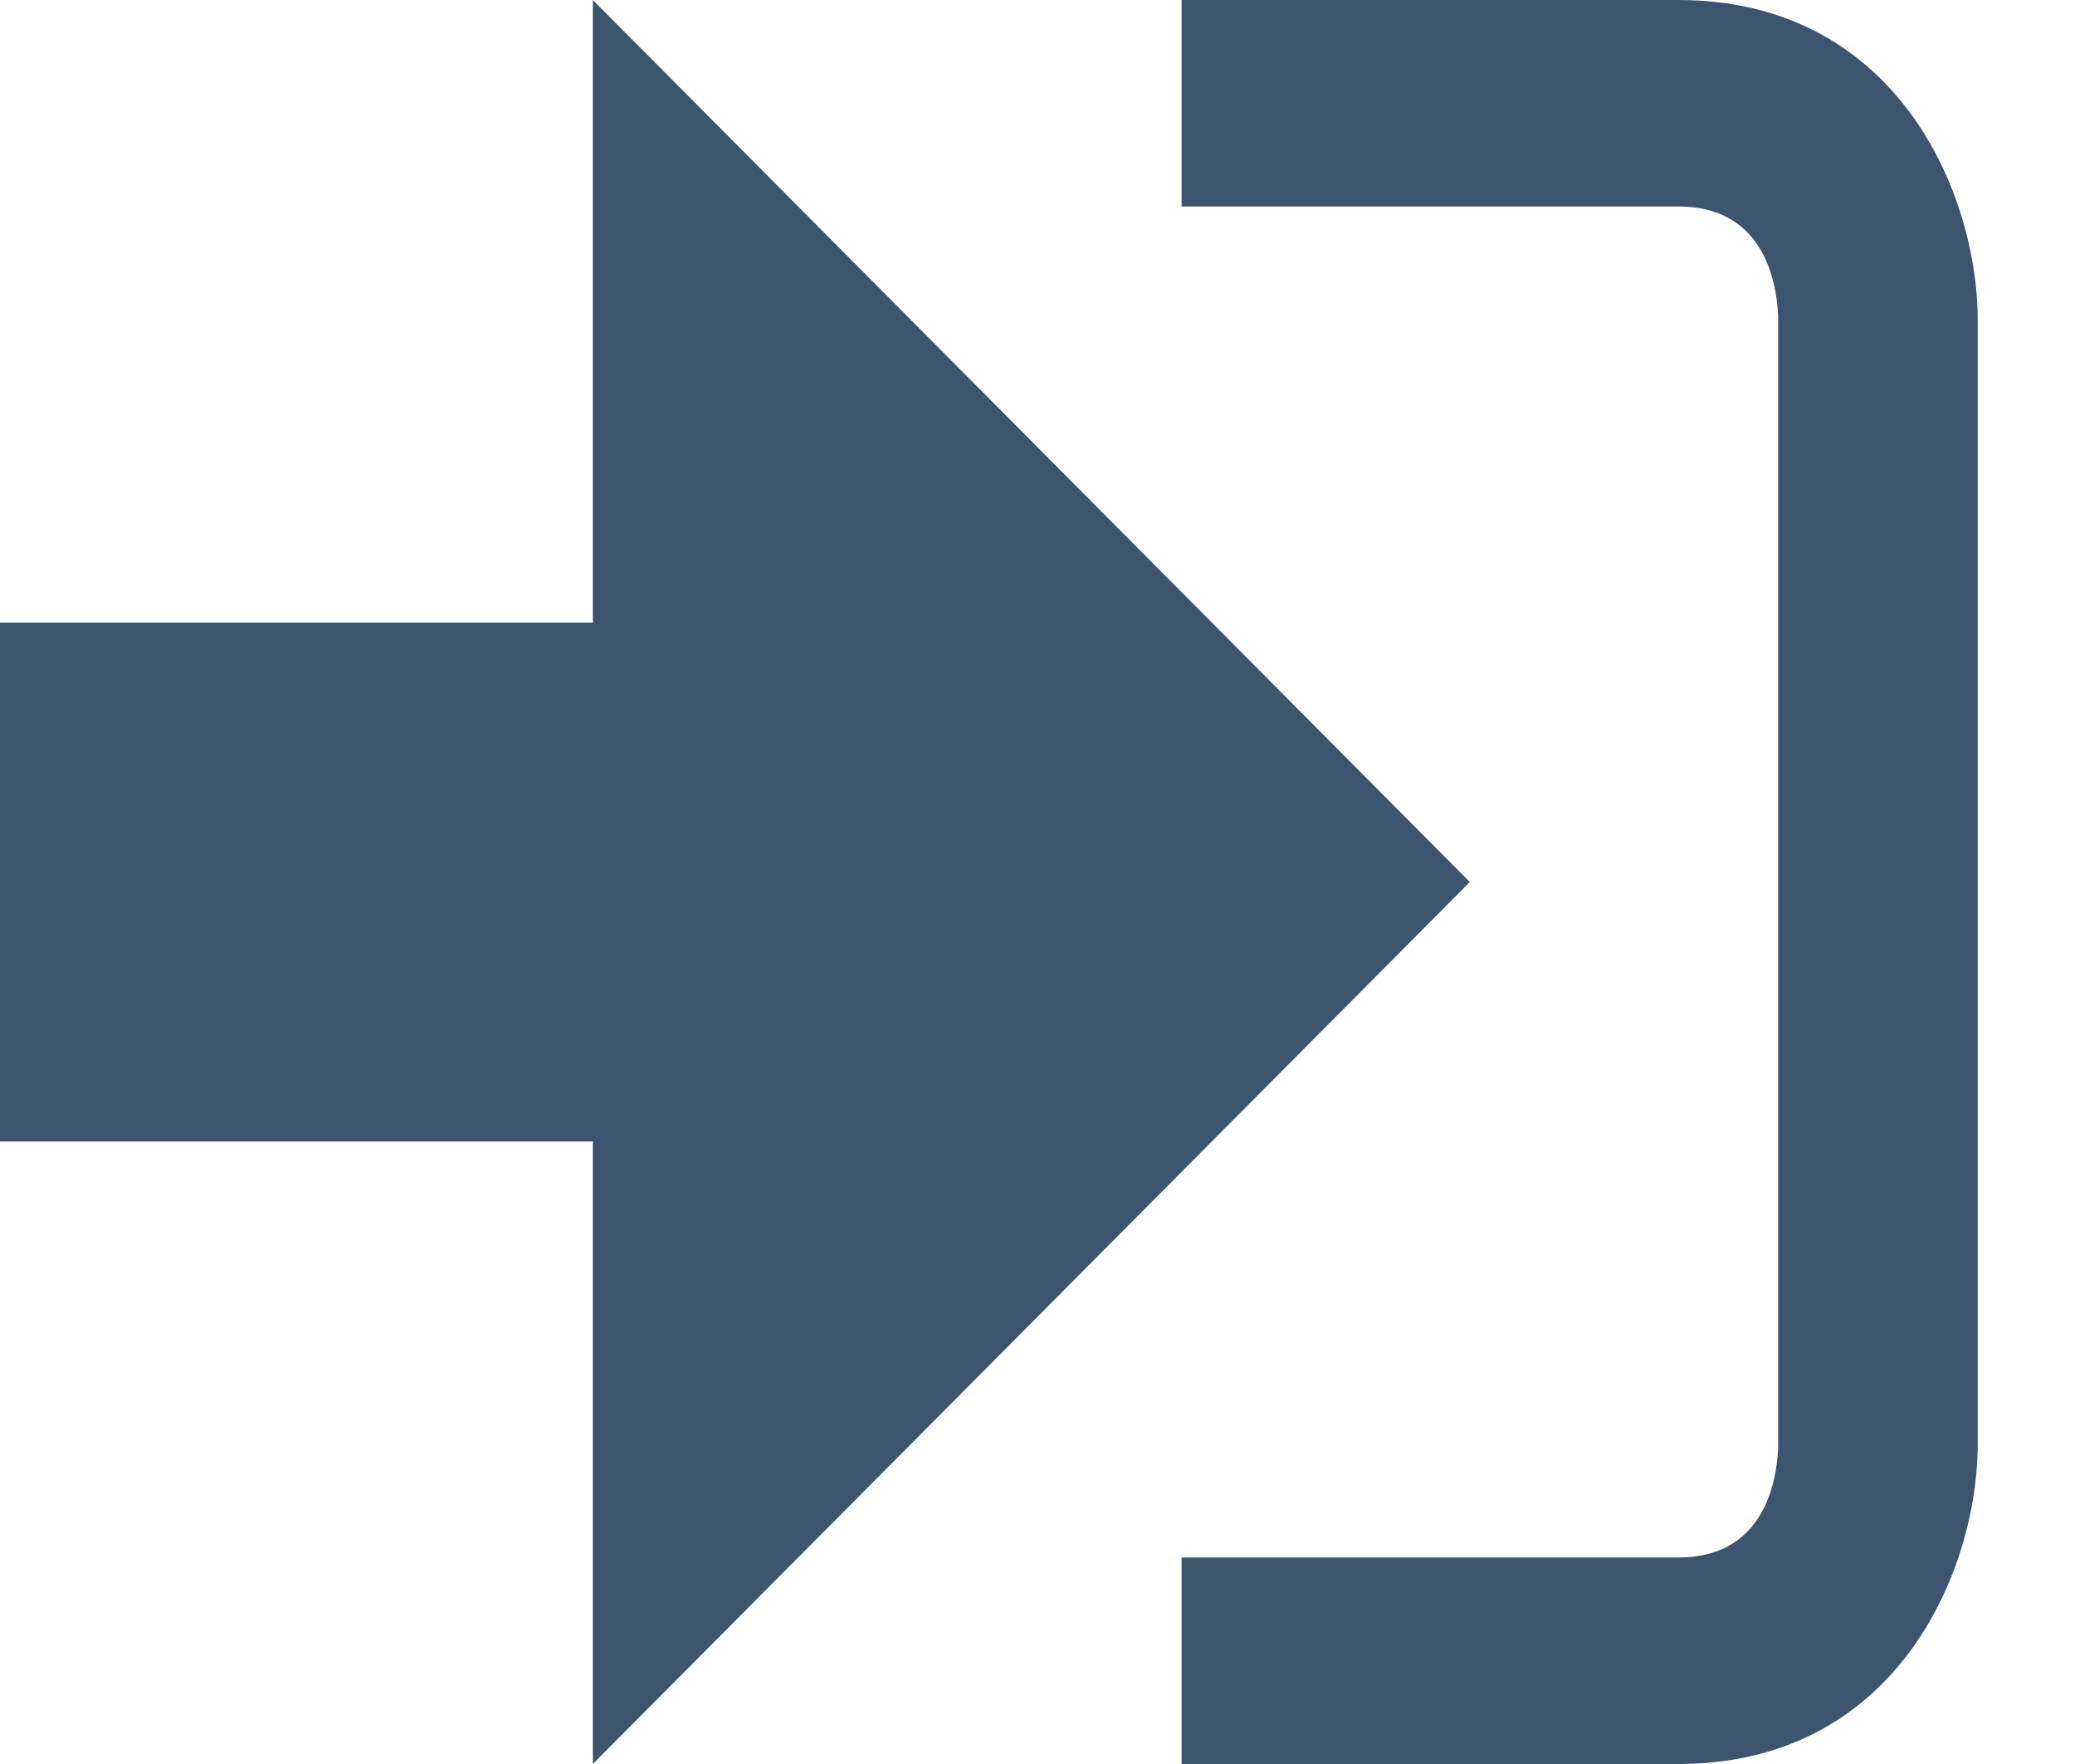
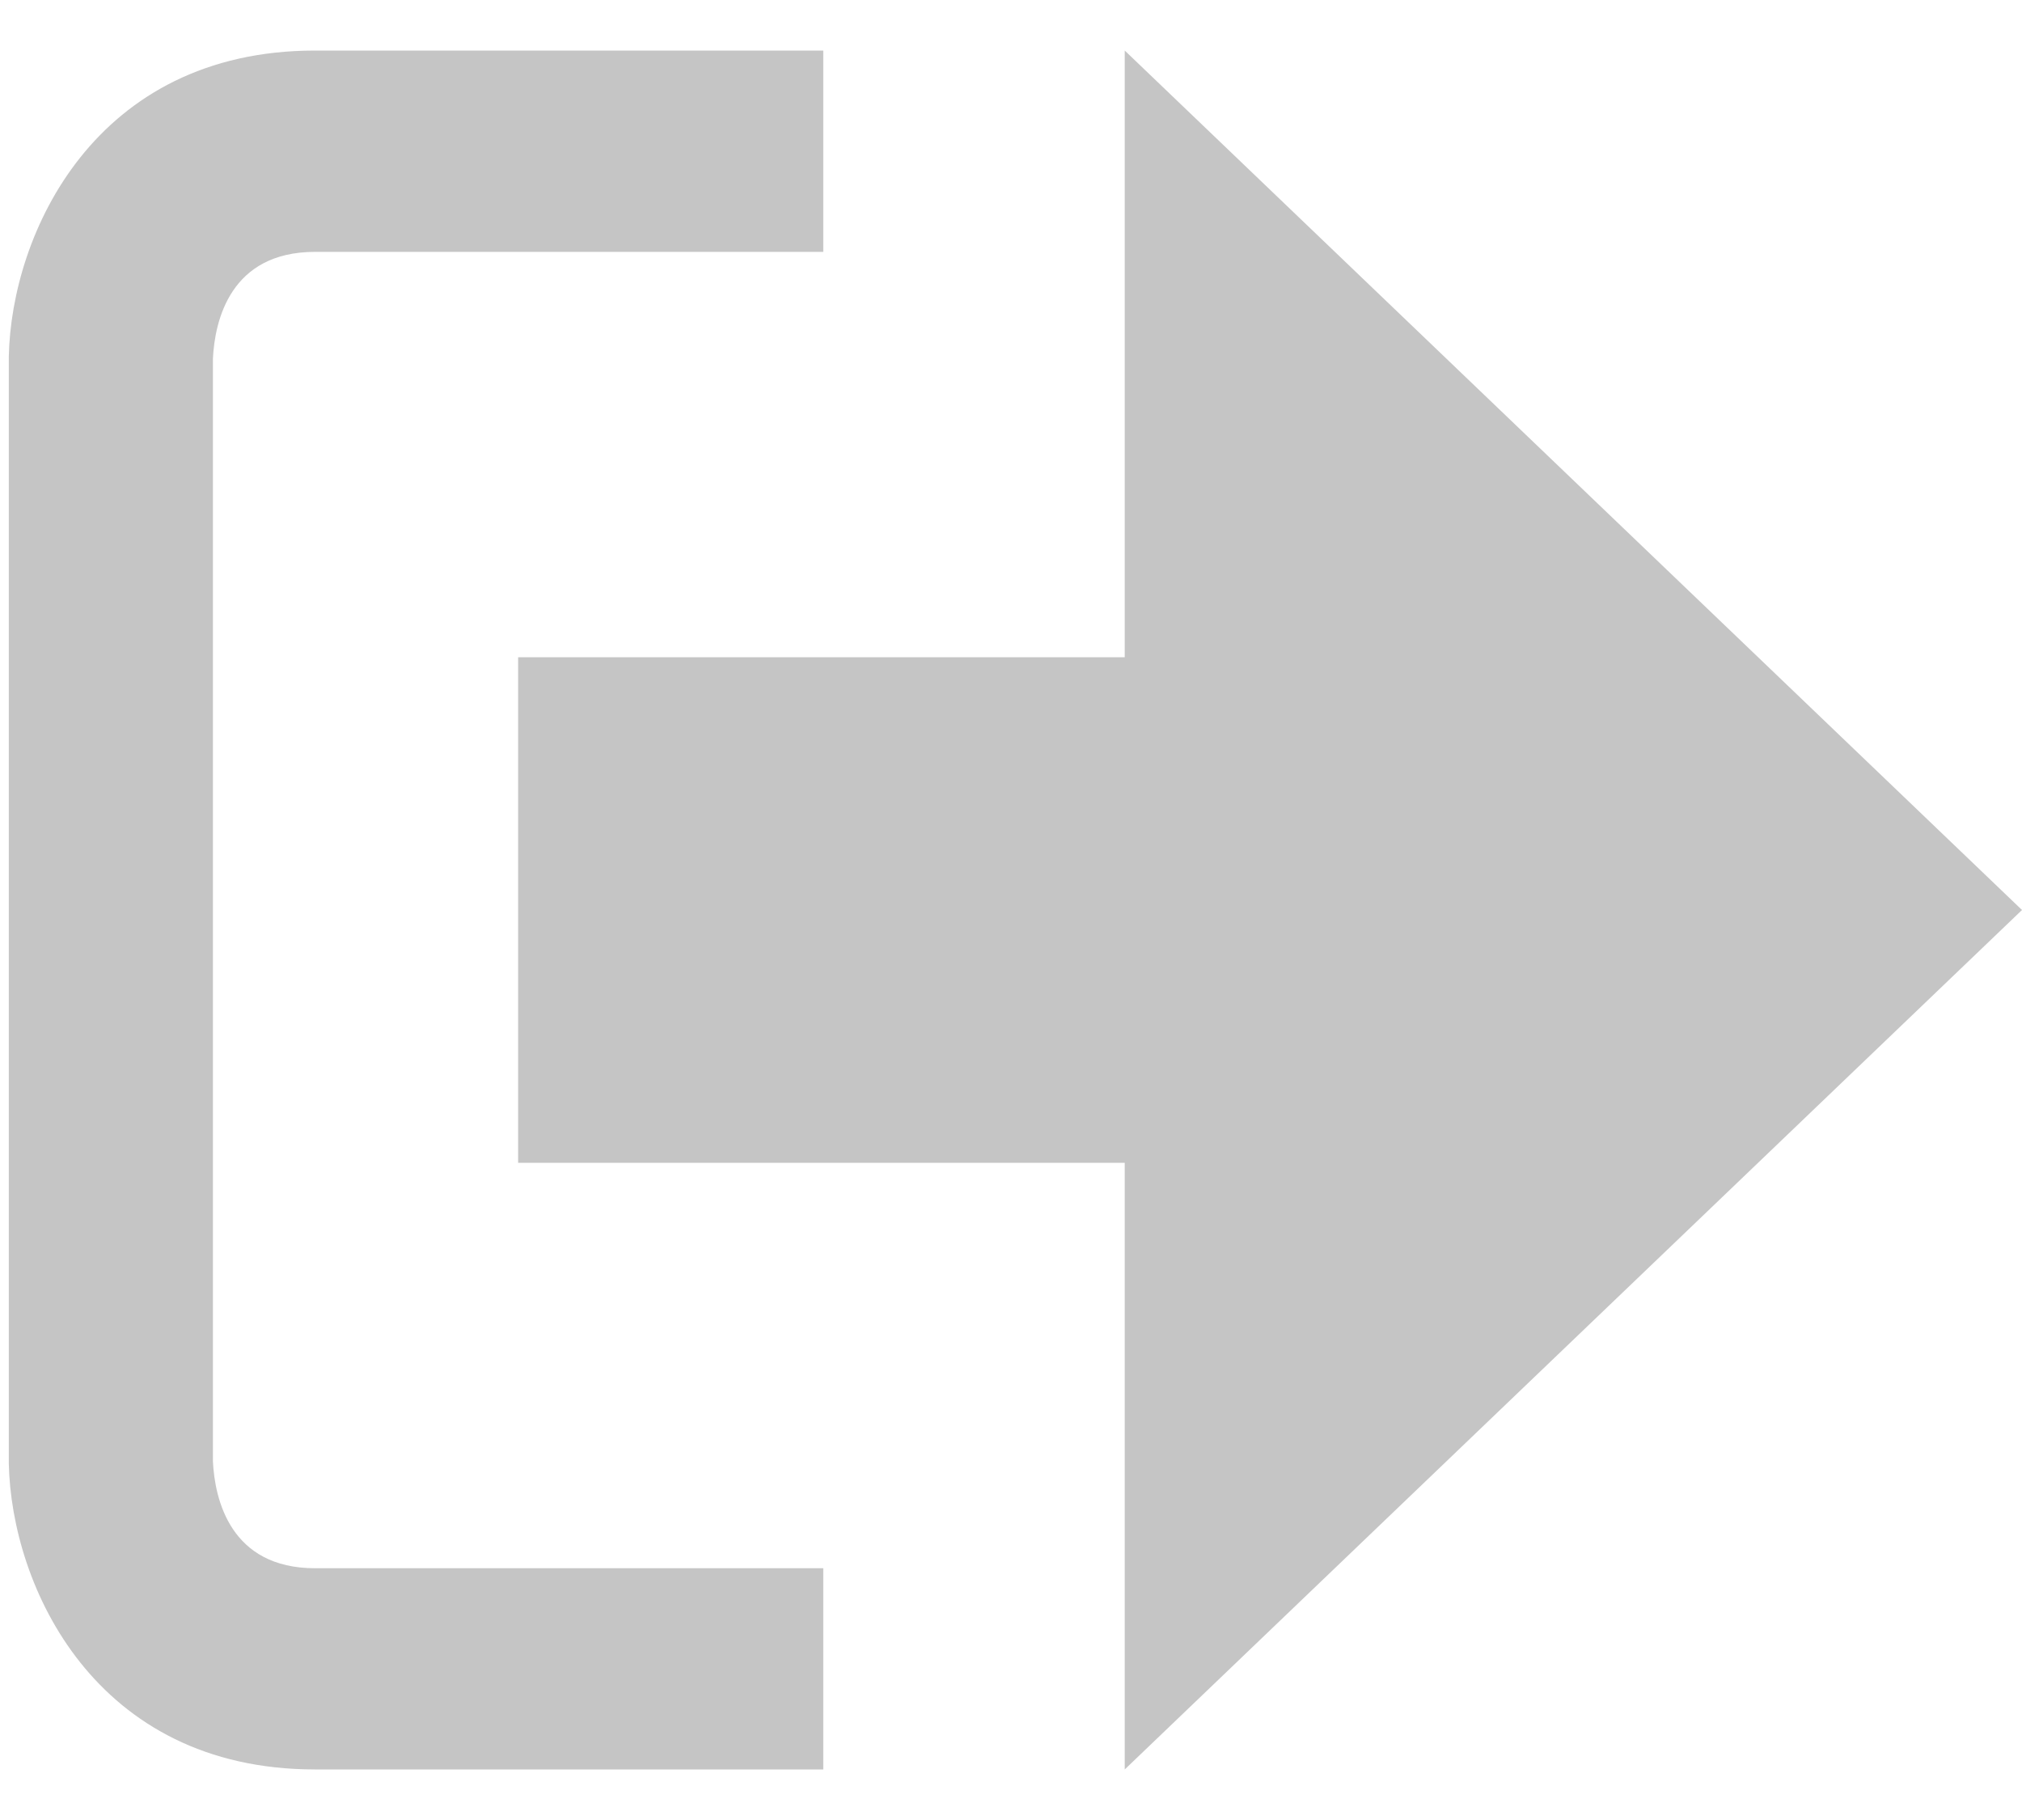
- <svg xmlns="http://www.w3.org/2000/svg" width="20" height="17" viewBox="0 0 20 17" fill="none">
-   <path d="M14.167 8.5L5.714 0V6H0V11H5.714V17L14.167 8.5Z" fill="#3D546F" />
-   <path d="M16.177 15.01H11.389V17H16.177C18.251 17 19.038 15.19 19.062 13.974V3.028C19.038 1.811 18.251 0 16.177 0H11.389V1.99H16.177C16.976 1.99 17.122 2.671 17.139 3.047V13.951C17.123 14.327 16.976 15.01 16.177 15.01Z" fill="#3D546F" />
+ <svg xmlns="http://www.w3.org/2000/svg" width="20" height="18" viewBox="0 0 20 18" fill="none">
+   <path d="M20 9L11.125 0.5V6.5H5.125V11.5H11.125V17.5L20 9Z" fill="#C5C5C5" />
+   <path d="M2.106 14.452V3.548C2.124 3.172 2.277 2.491 3.116 2.491H8.143V0.5H3.116C0.938 0.5 0.112 2.31 0.087 3.527V14.473C0.112 15.689 0.938 17.5 3.116 17.5H8.143V15.51H3.116C2.277 15.51 2.124 14.827 2.106 14.452Z" fill="#C5C5C5" />
</svg>
